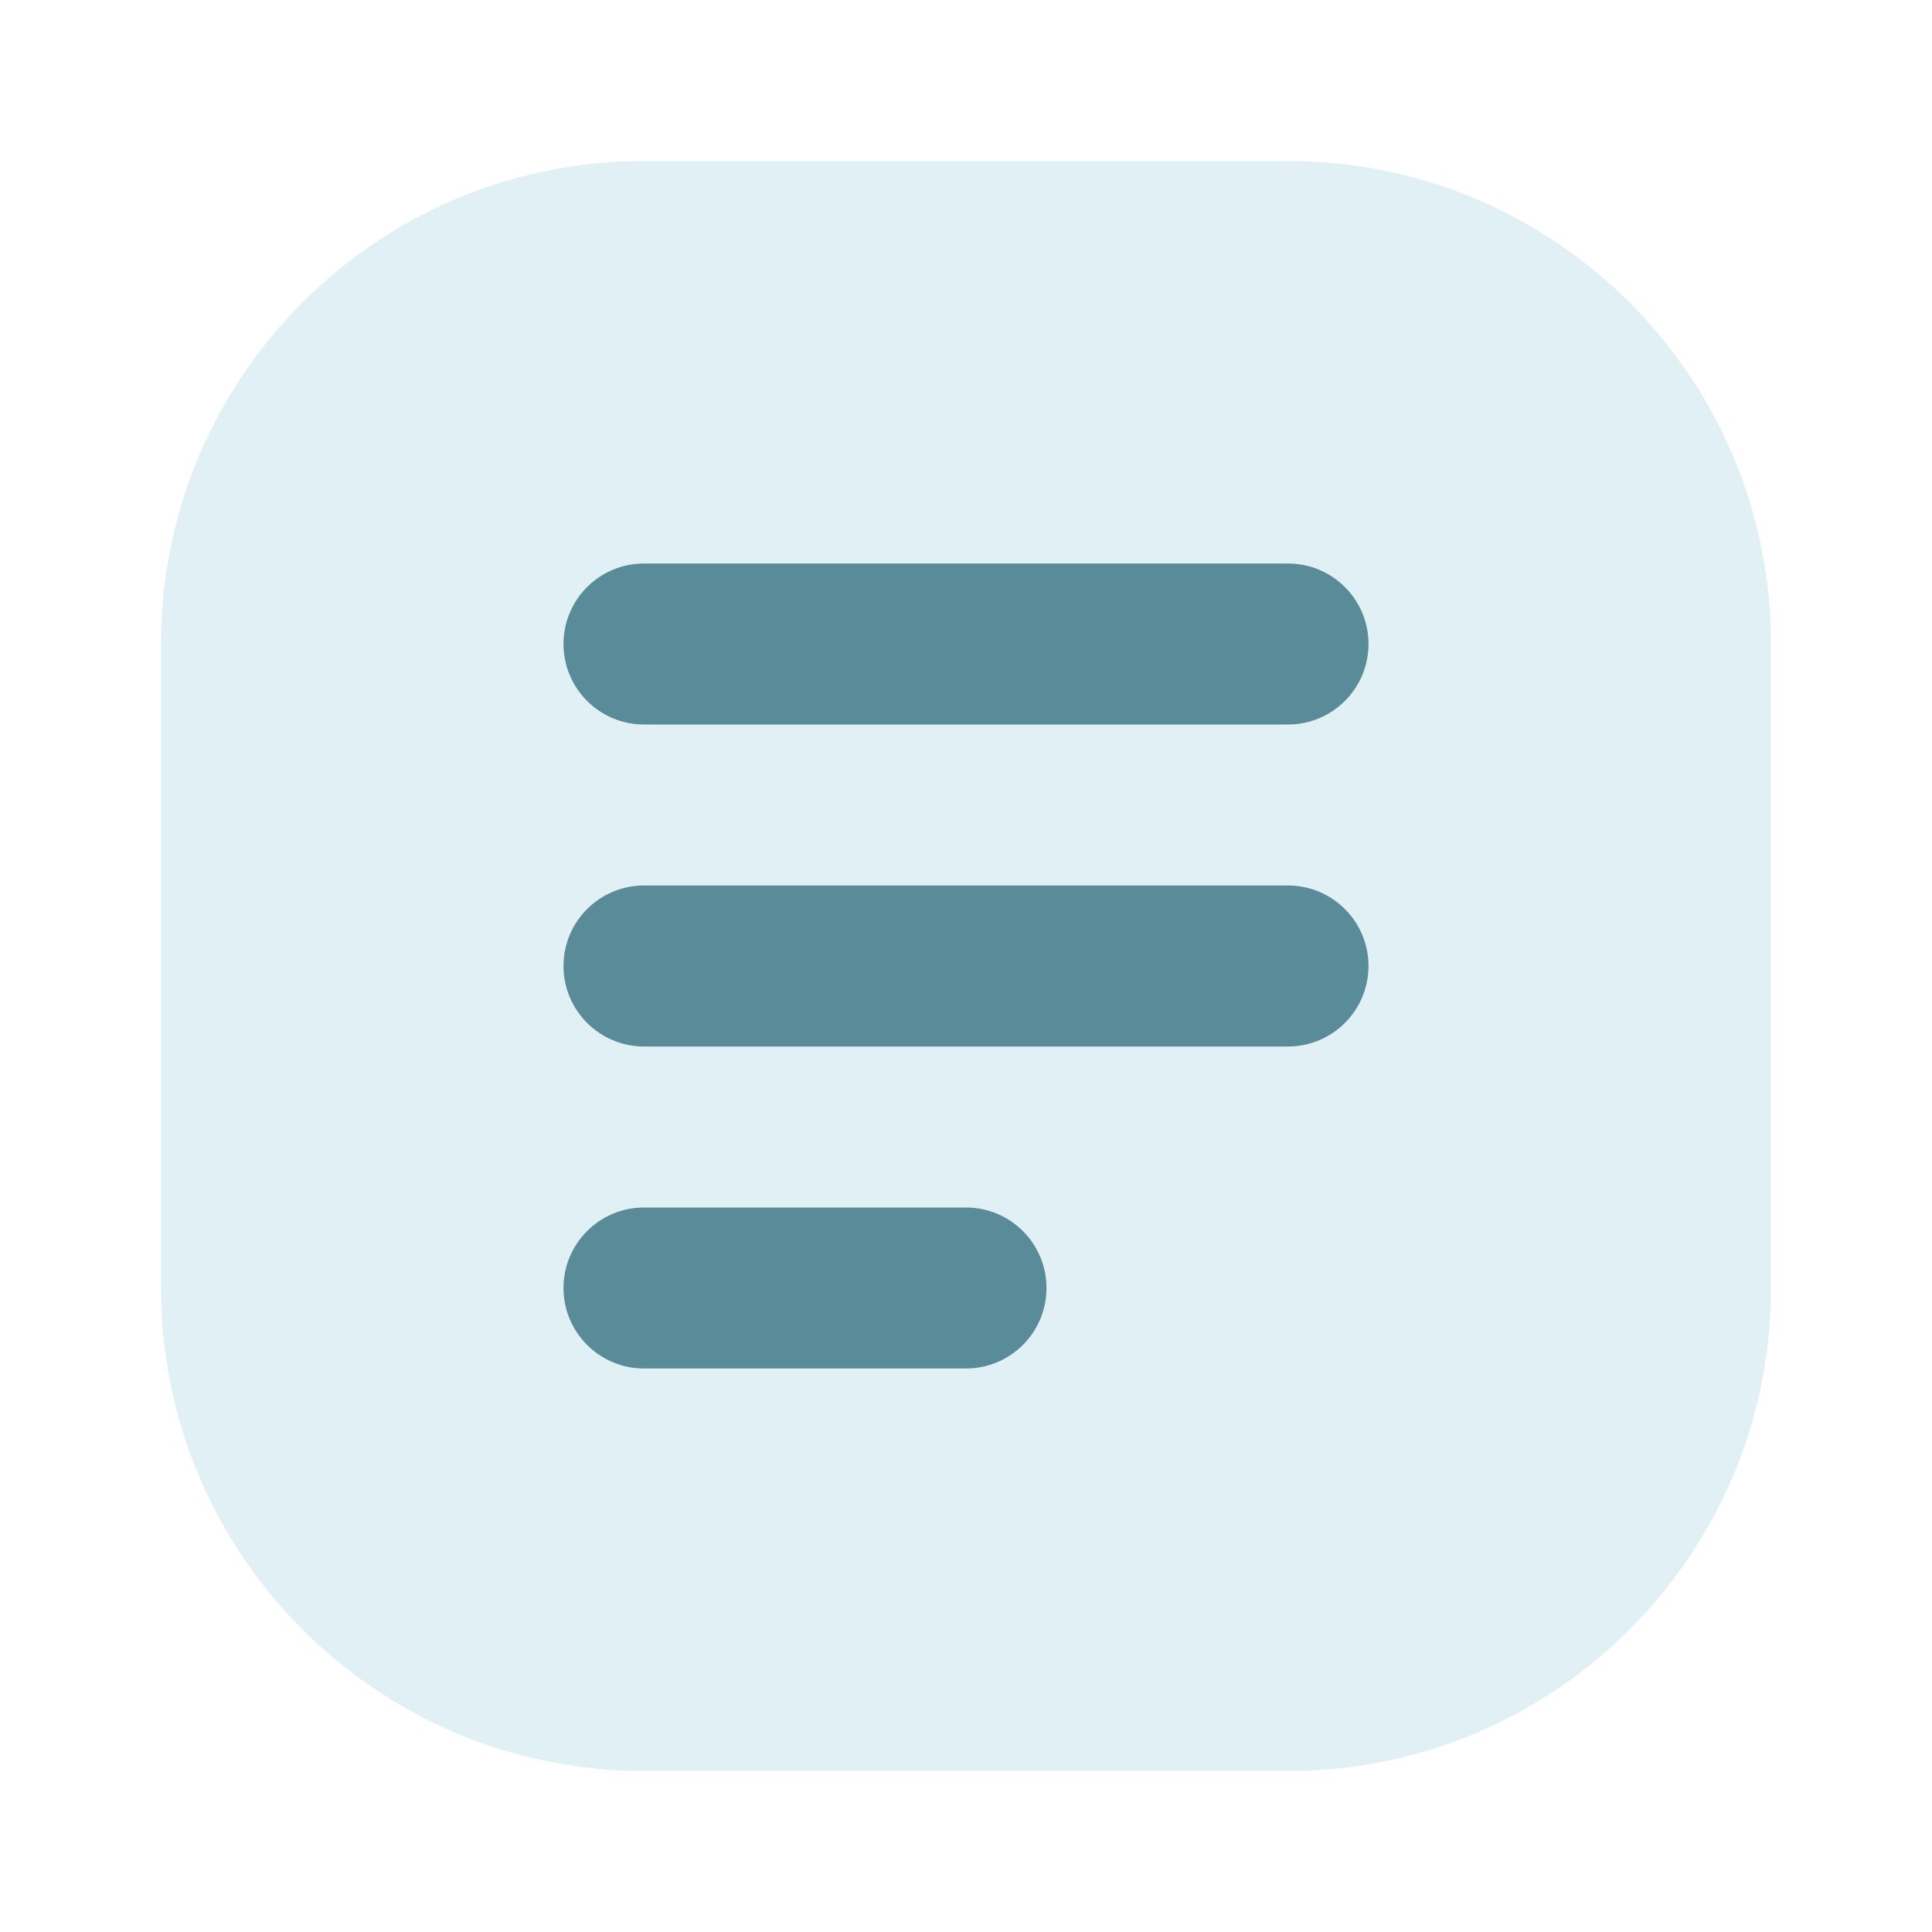
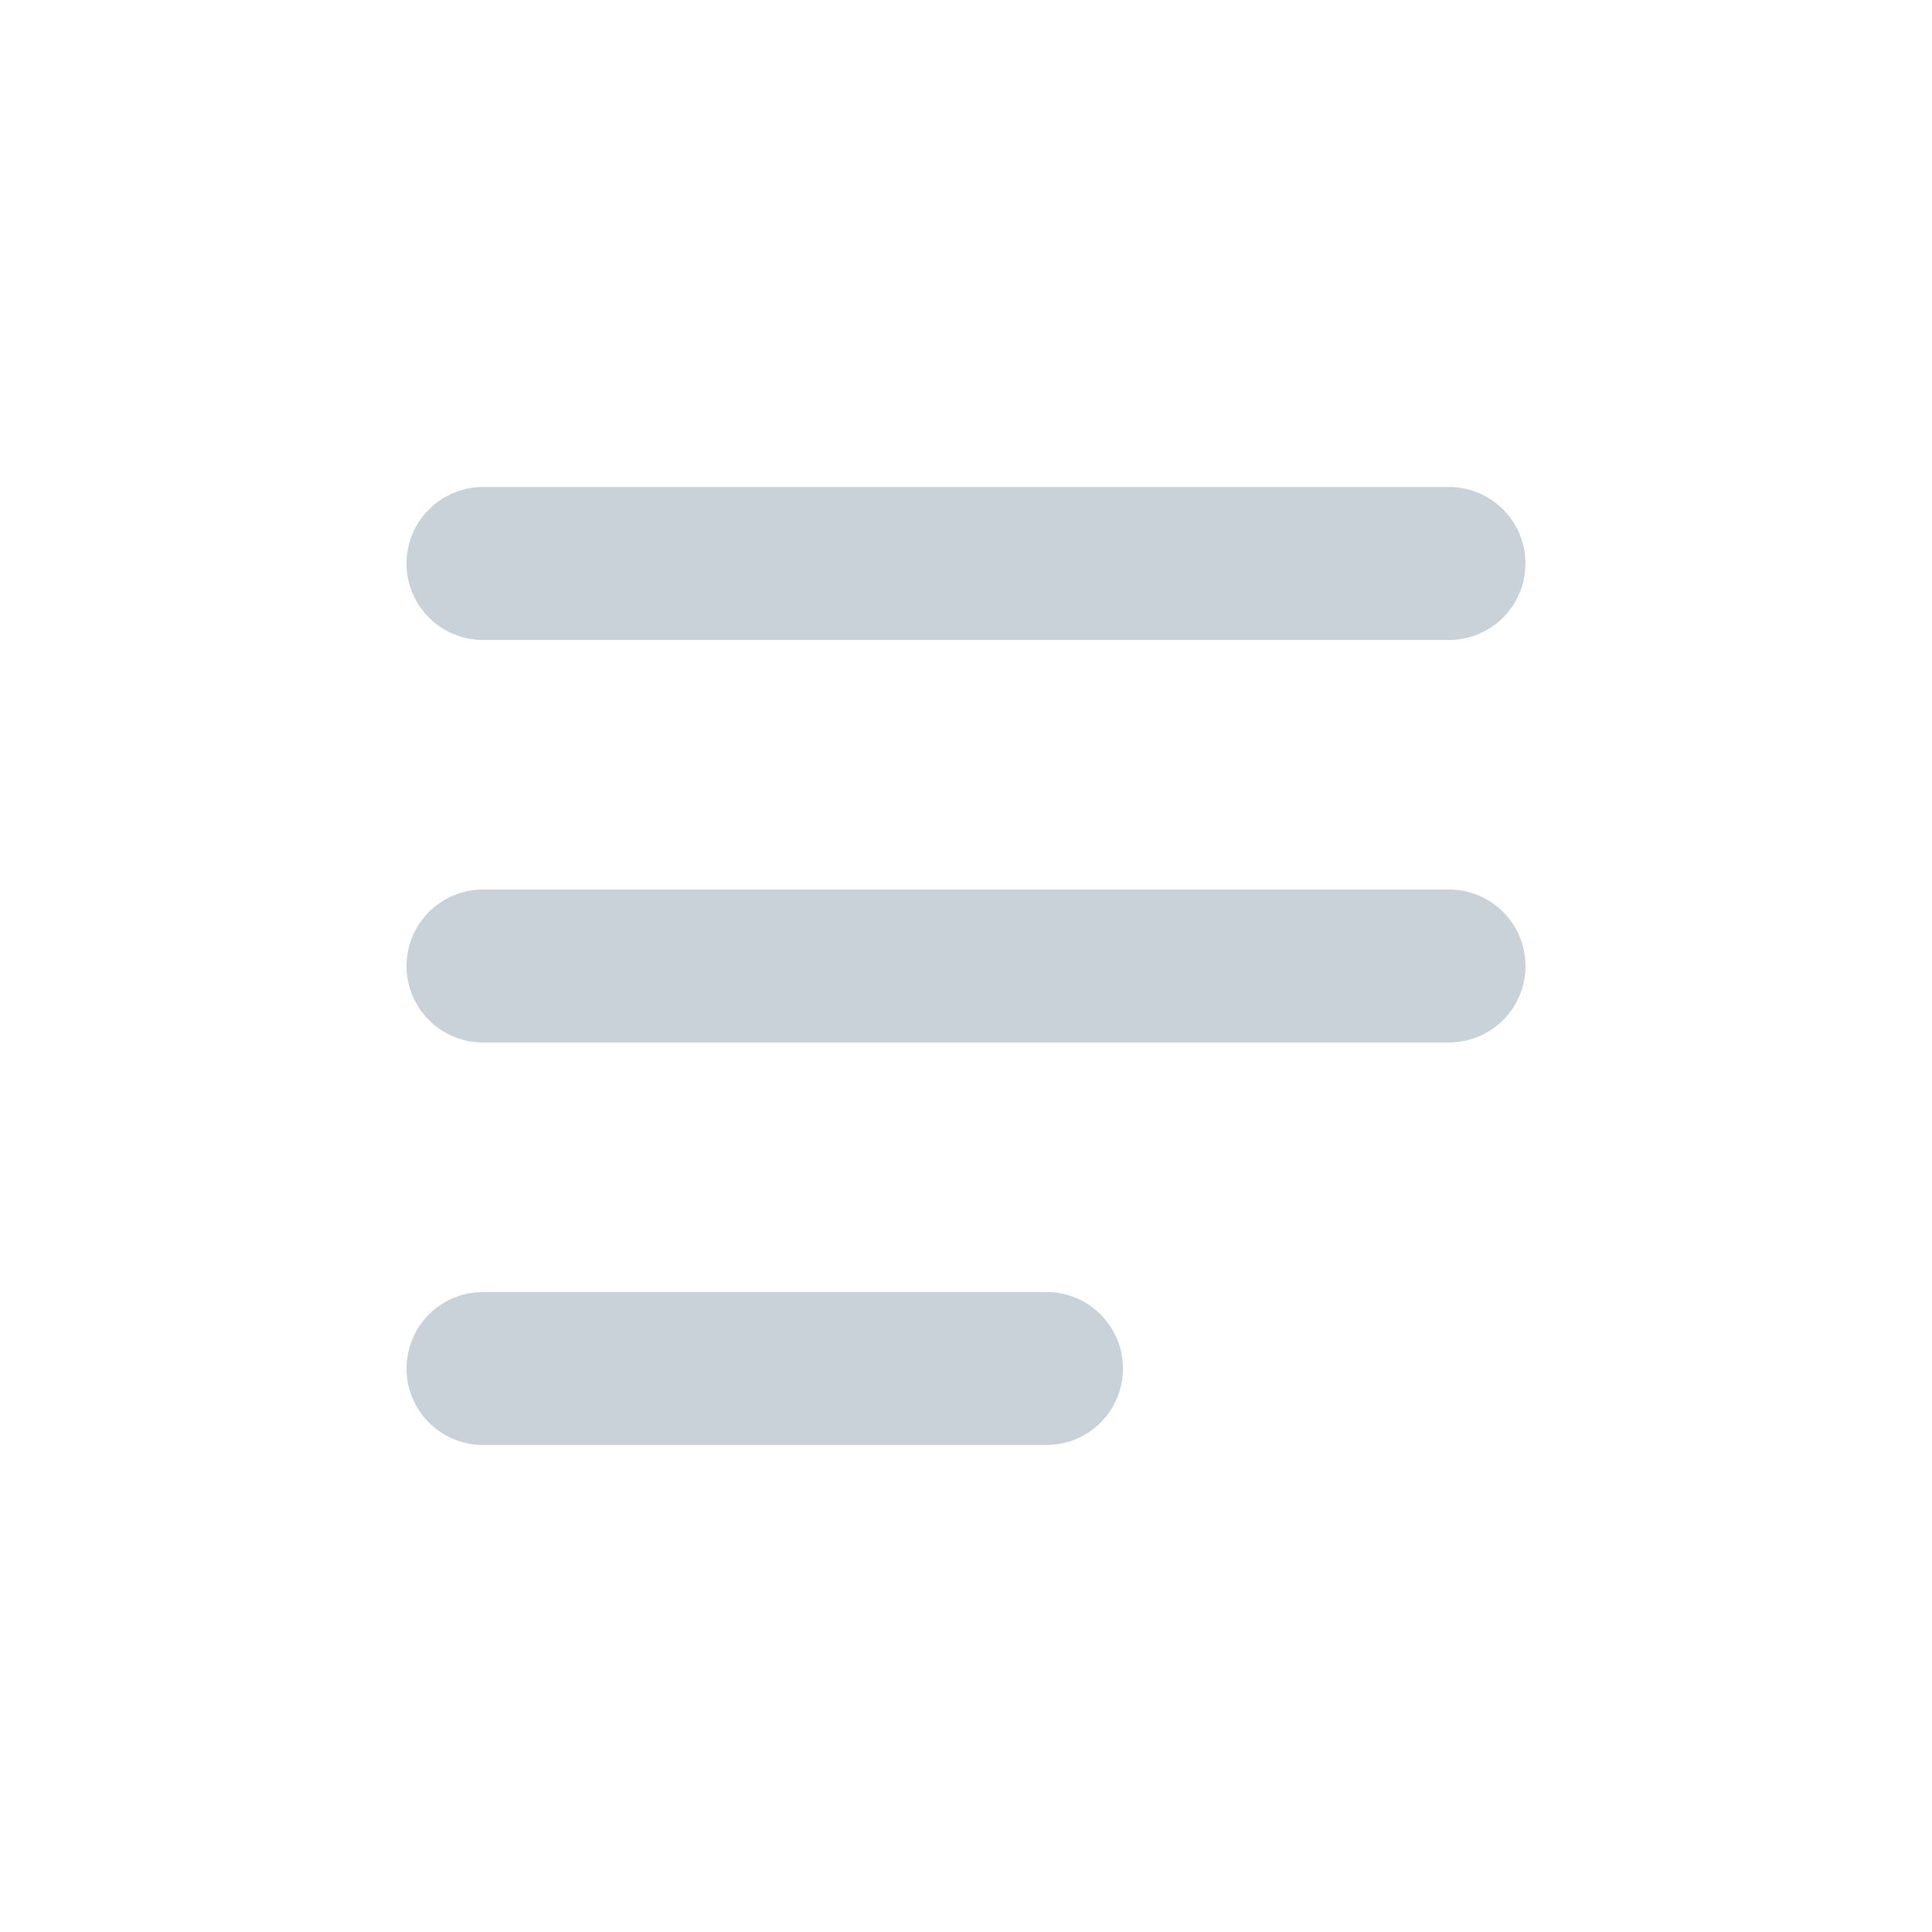
- <svg xmlns="http://www.w3.org/2000/svg" viewBox="0 0 24 24">
-   <rect x="2" y="2" width="20" height="20" rx="6" fill="#E1F0F4" />
-   <rect x="7" y="7" width="10" height="2" rx="1" fill="#5A8B99" />
-   <rect x="7" y="11" width="10" height="2" rx="1" fill="#5A8B99" />
-   <rect x="7" y="15" width="6" height="2" rx="1" fill="#5A8B99" />
+ <svg xmlns="http://www.w3.org/2000/svg" viewBox="0 0 24 24" fill="none">
+   <g stroke="#C9D2D8" stroke-width="1.9" stroke-linecap="round" stroke-linejoin="round">
+     <path d="M6 7h12" />
+     <path d="M6 12h12" />
+     <path d="M6 17h7" />
+   </g>
</svg>
